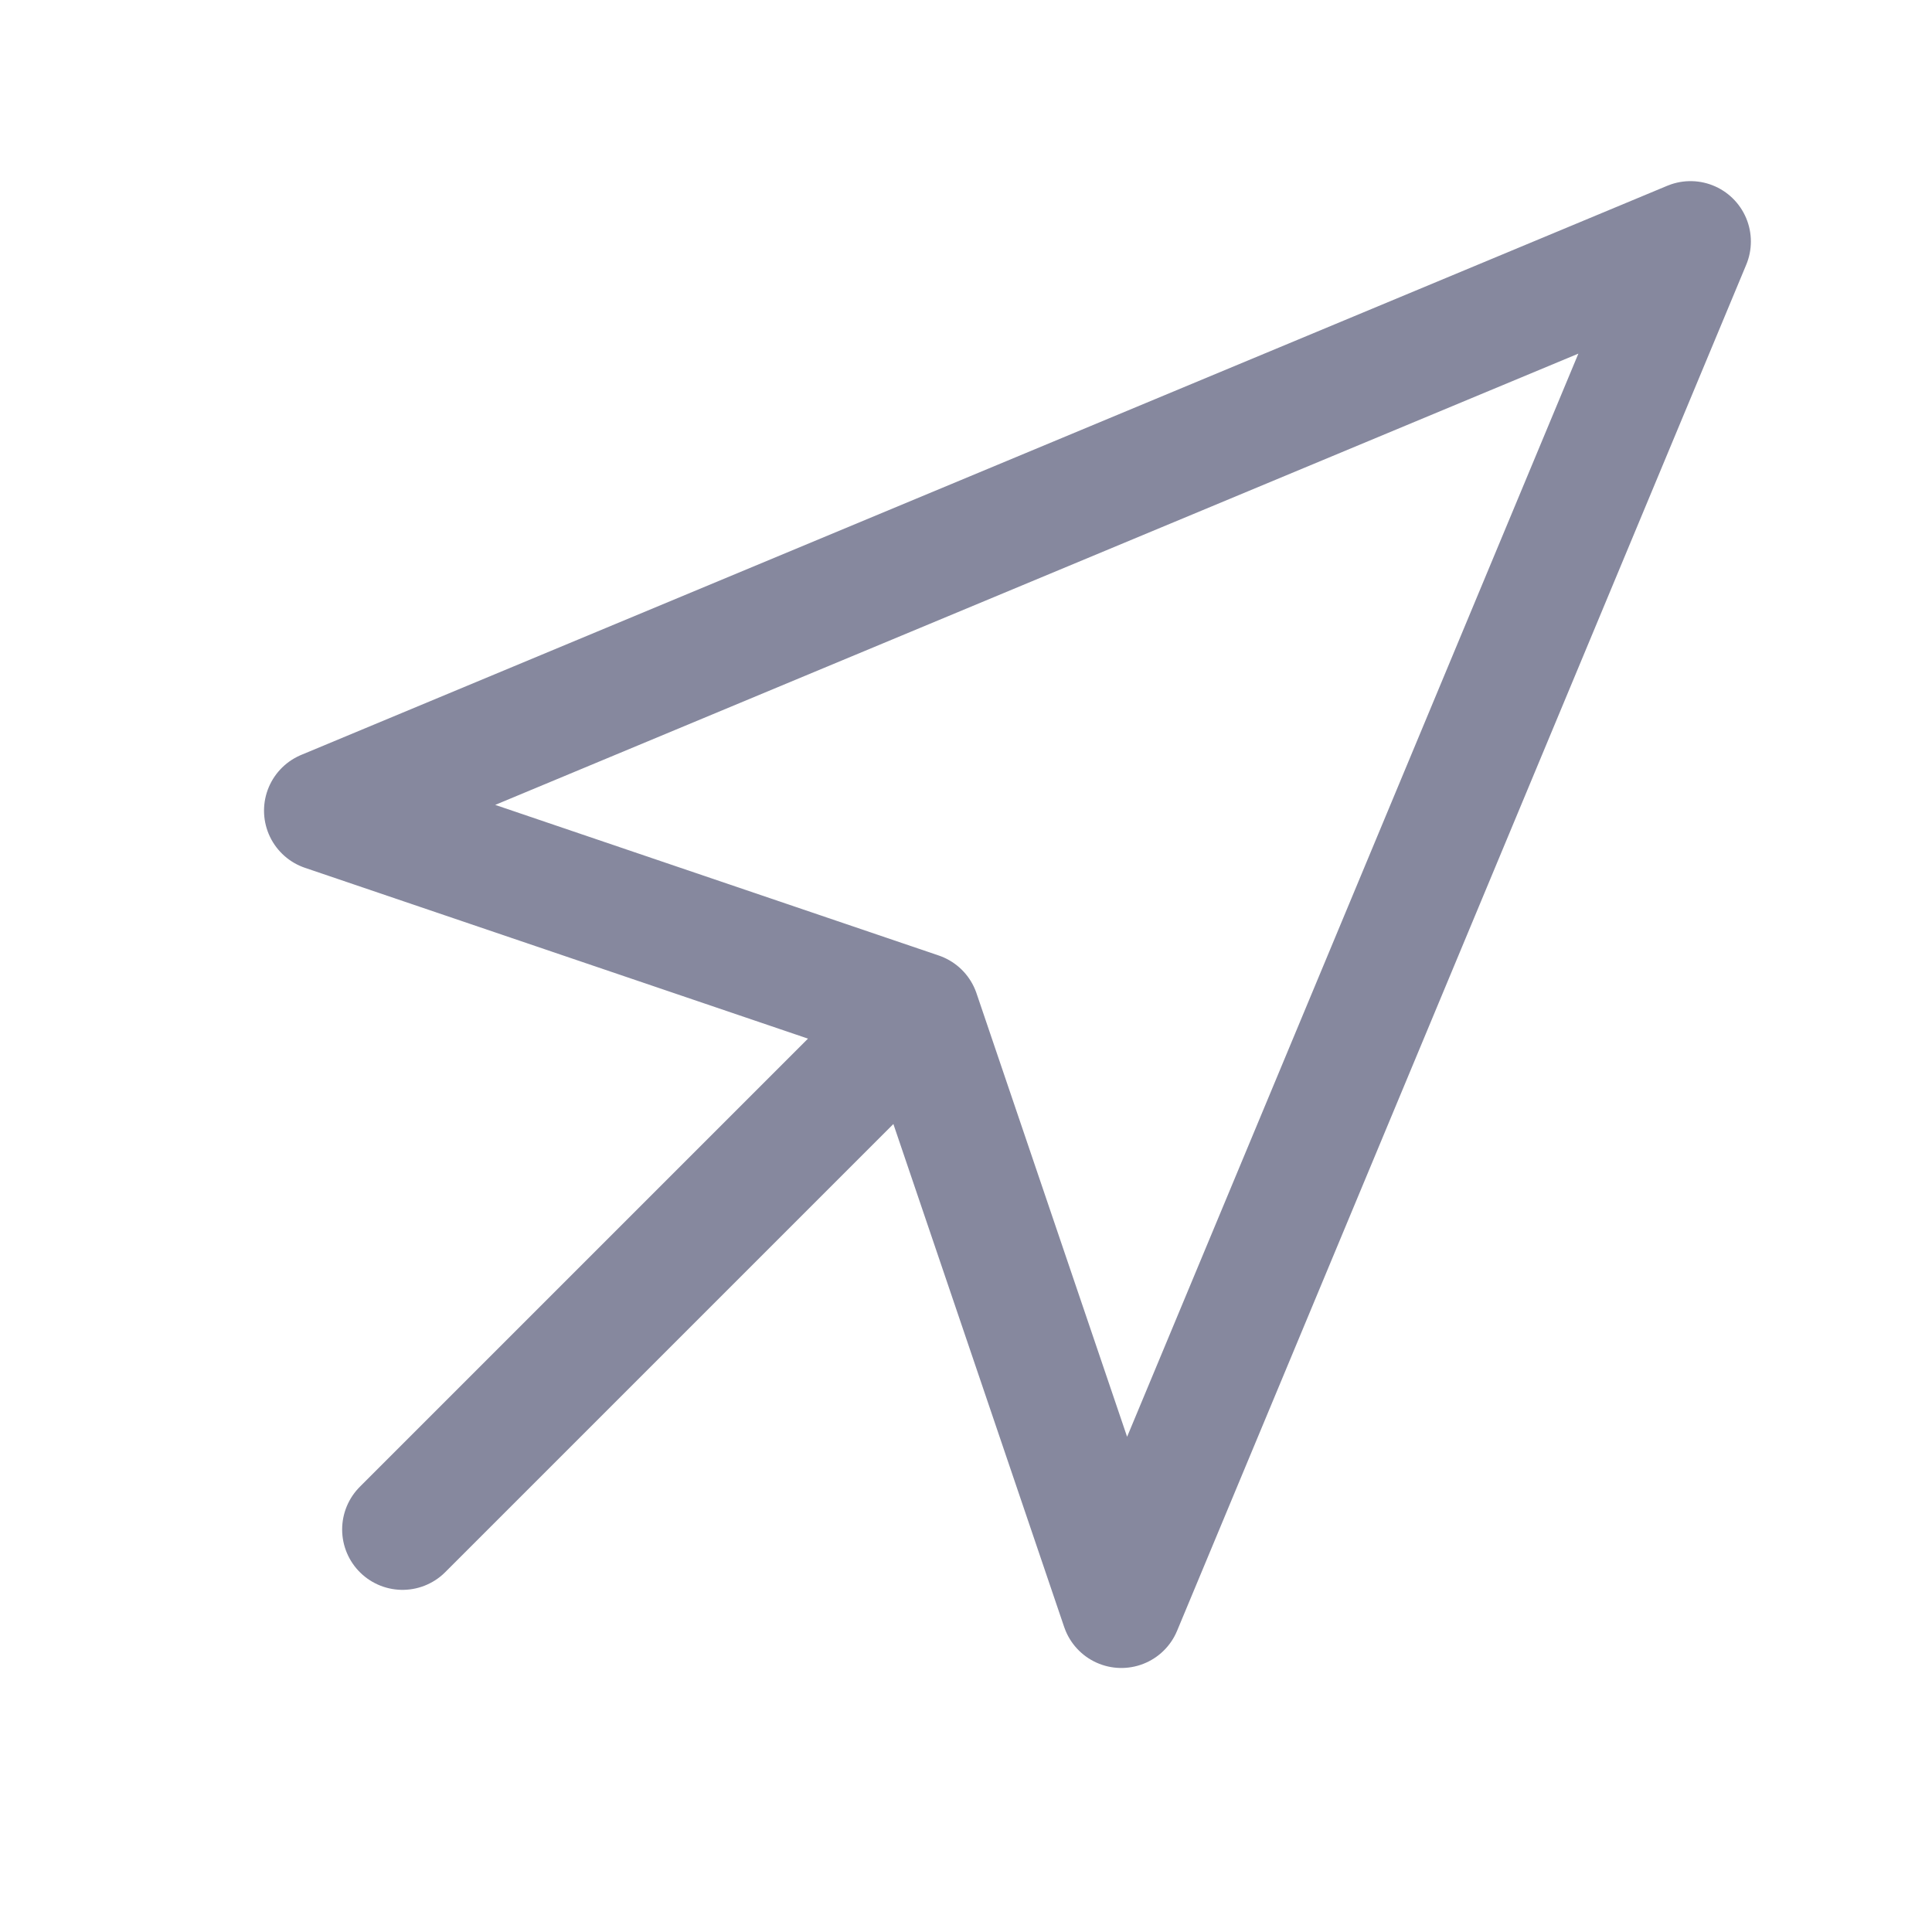
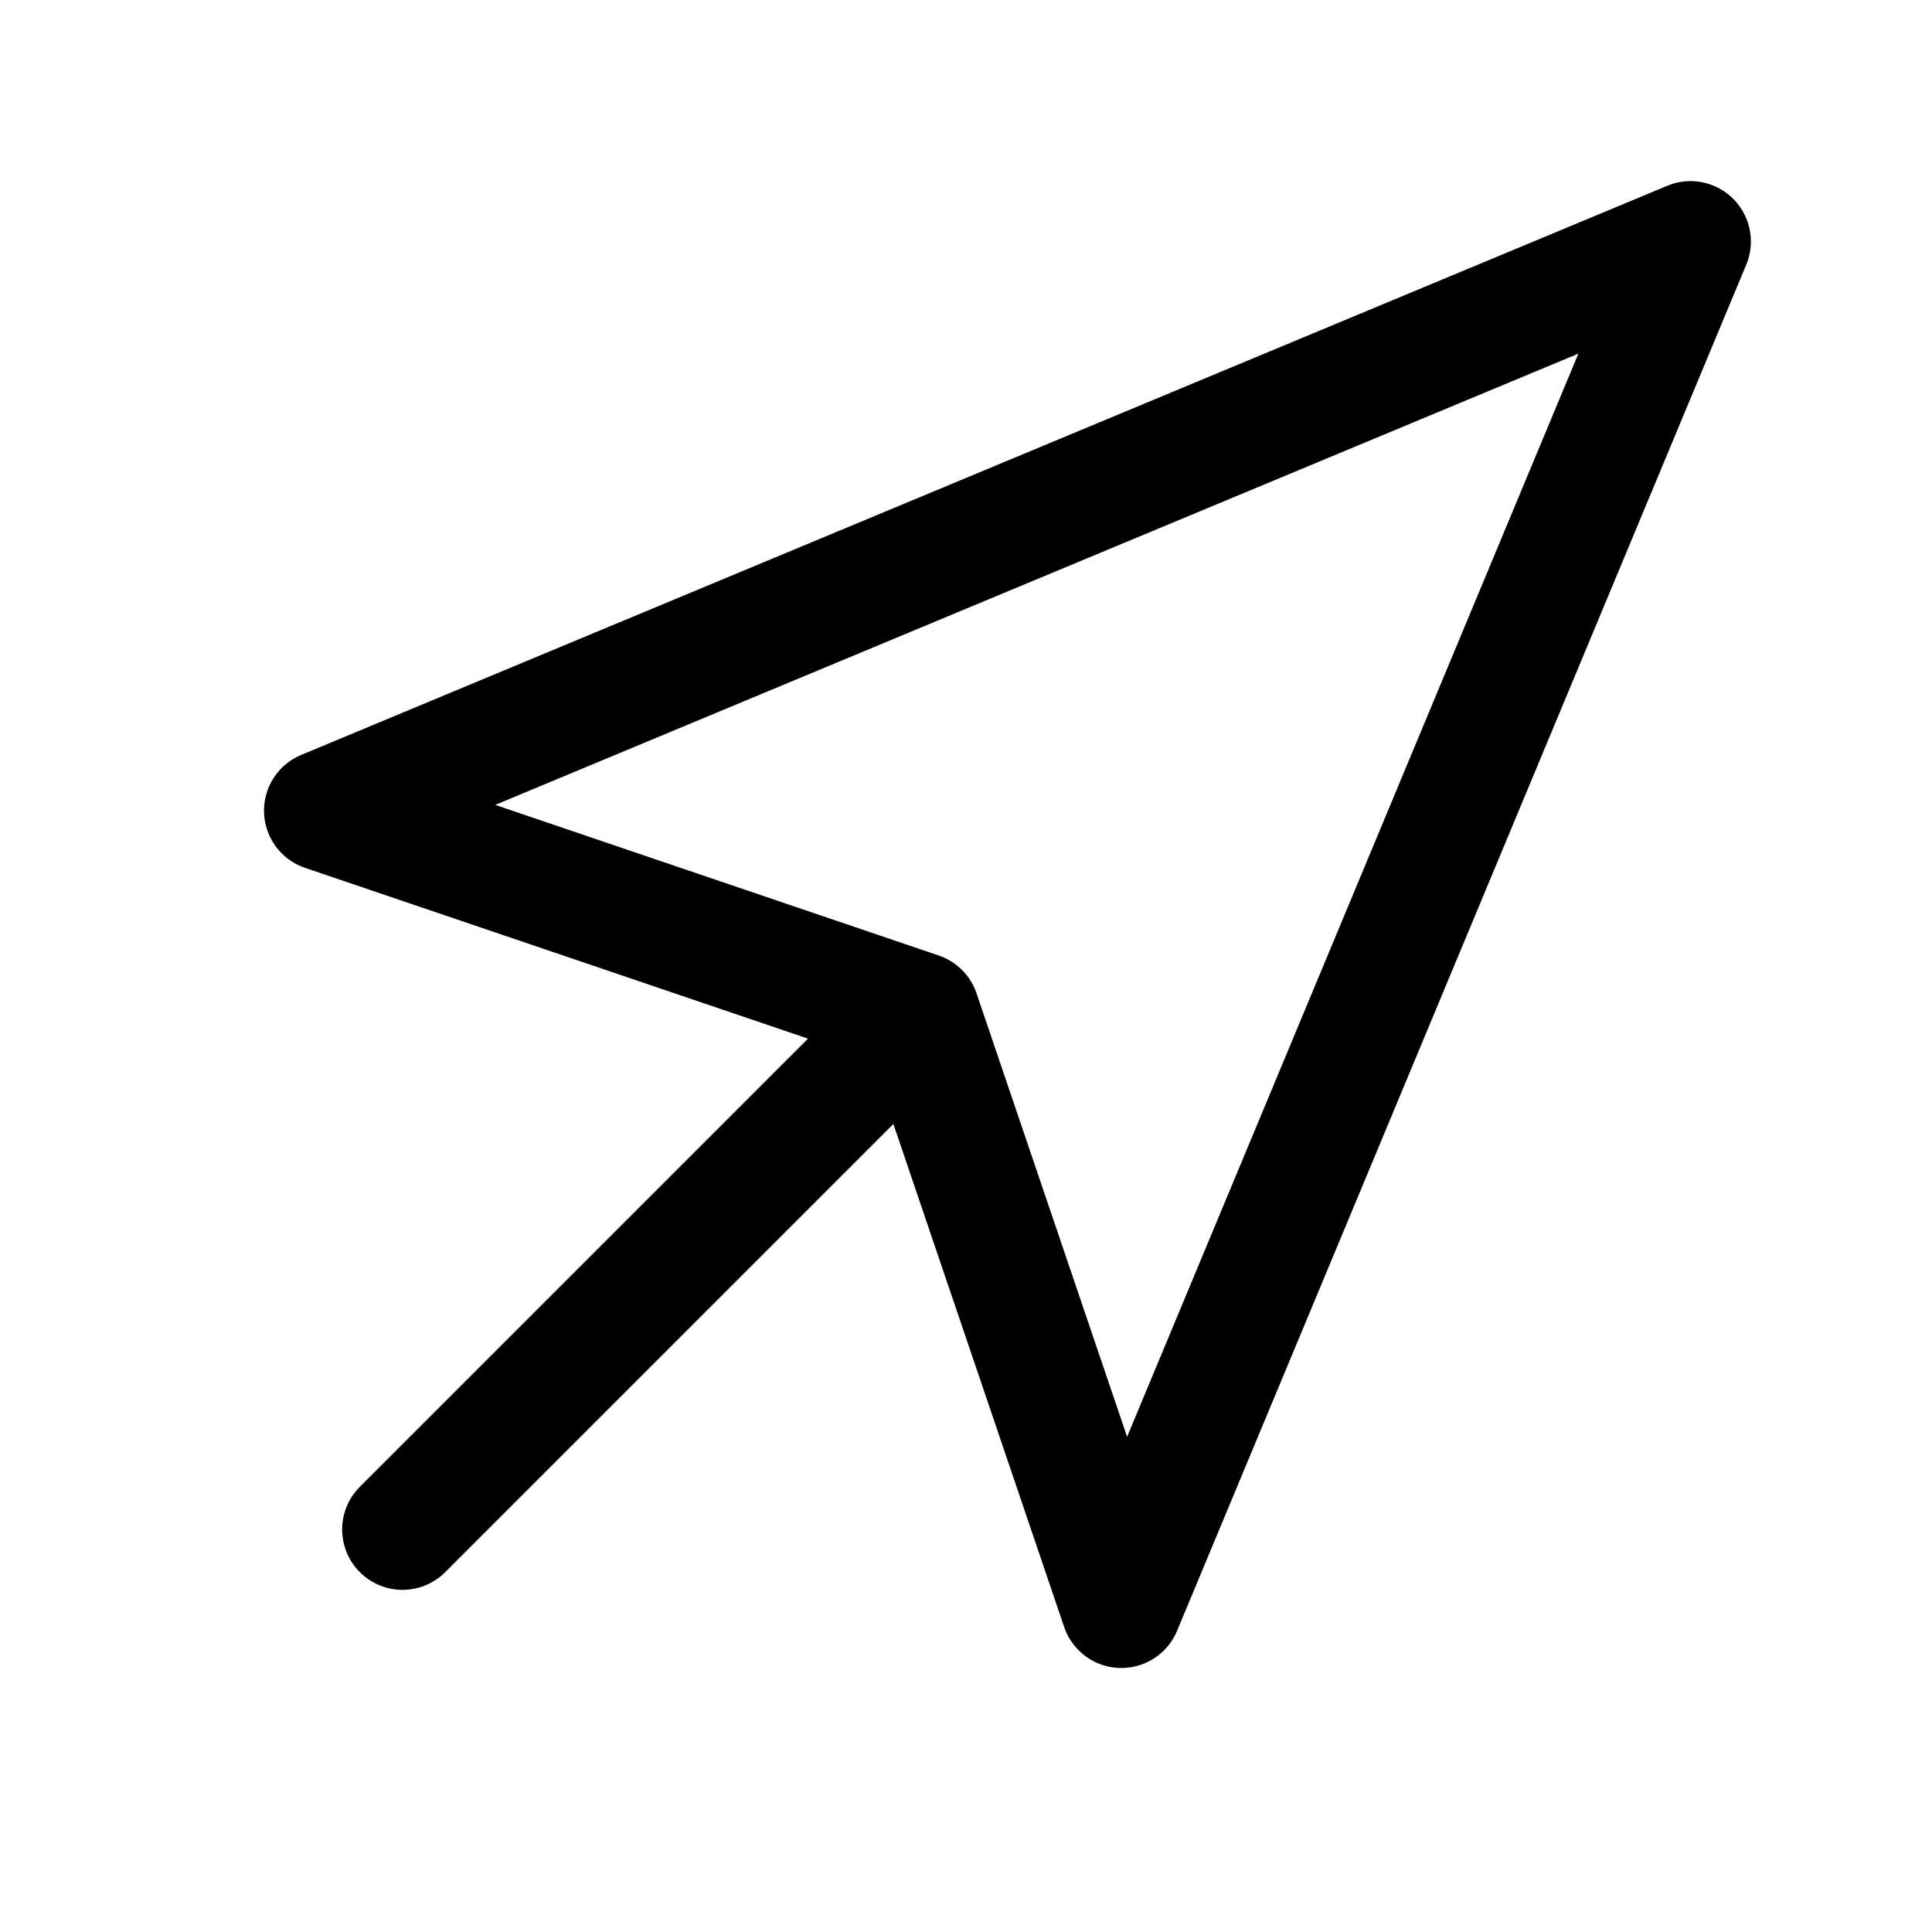
<svg xmlns="http://www.w3.org/2000/svg" width="32" height="32" viewBox="0 0 32 32" fill="none">
-   <path d="M14.667 17.333L6.667 25.333M28 4L18.573 26.627L15.227 16.773L5.373 13.427L28 4Z" stroke="#86889E" stroke-width="2" stroke-linecap="round" stroke-linejoin="round" />
+   <path d="M14.667 17.333L6.667 25.333M28 4L18.573 26.627L15.227 16.773L5.373 13.427L28 4Z" stroke="currentColor" stroke-width="2" stroke-linecap="round" stroke-linejoin="round" />
</svg>
